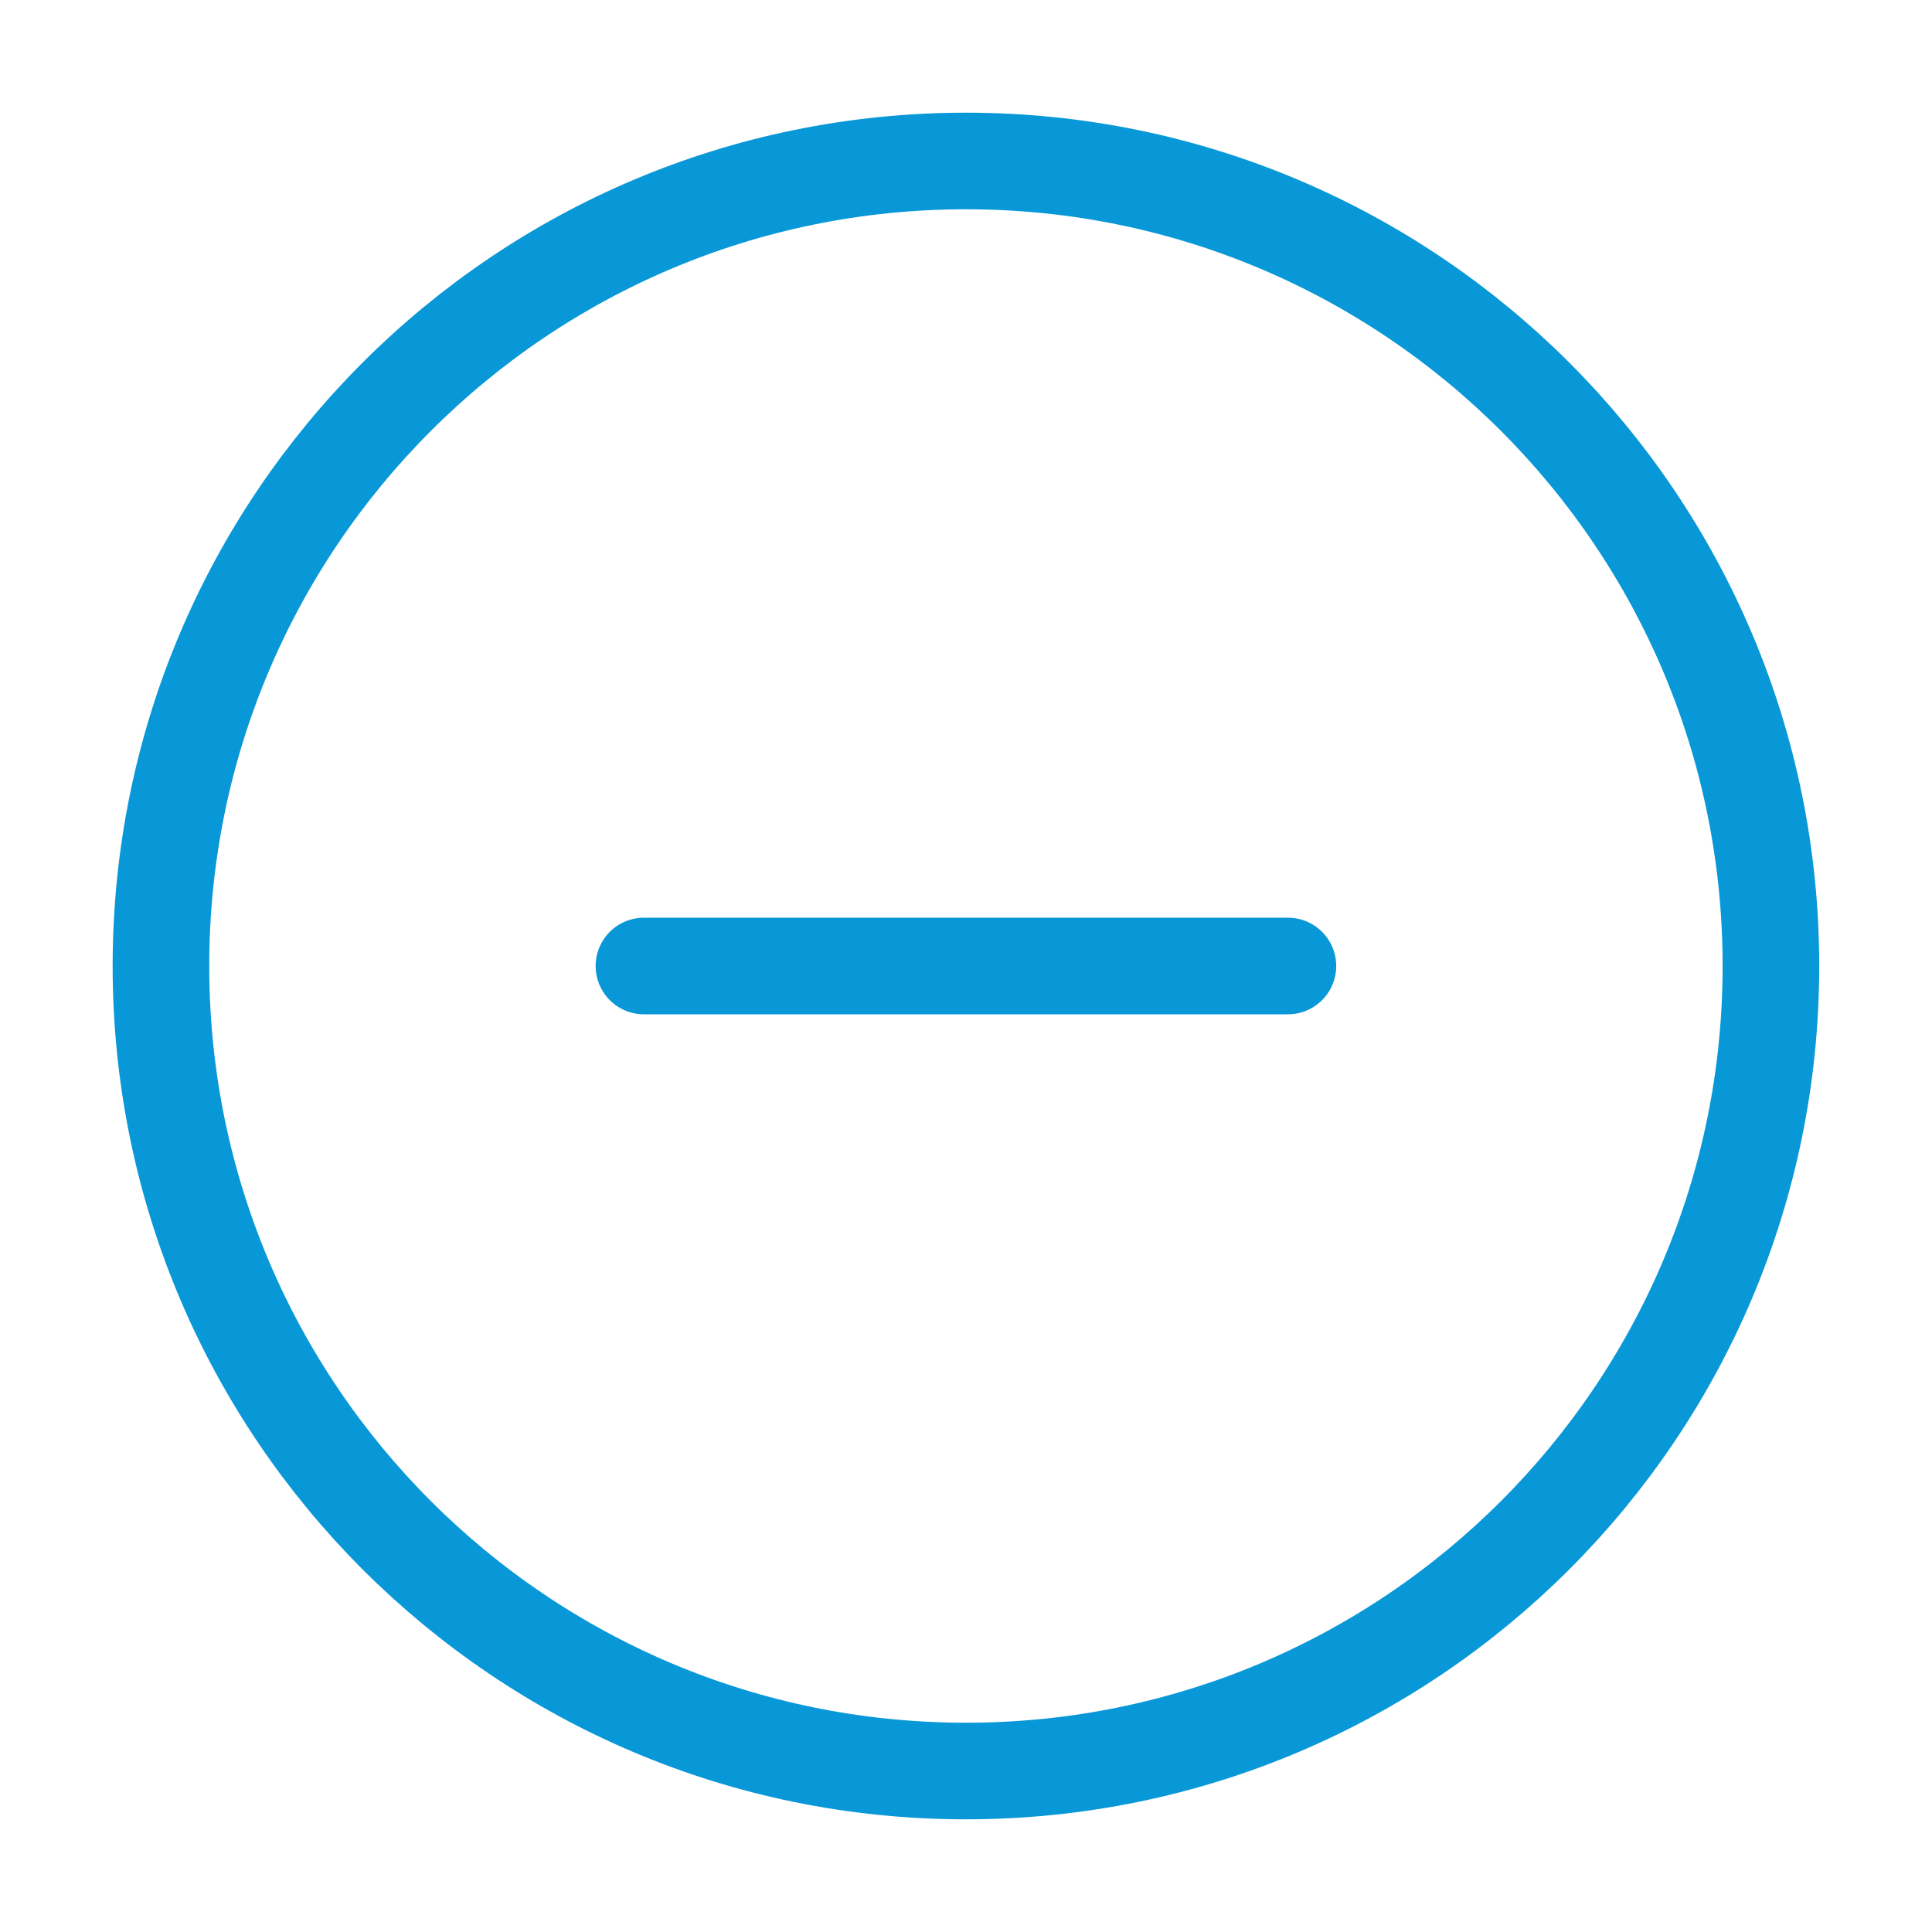
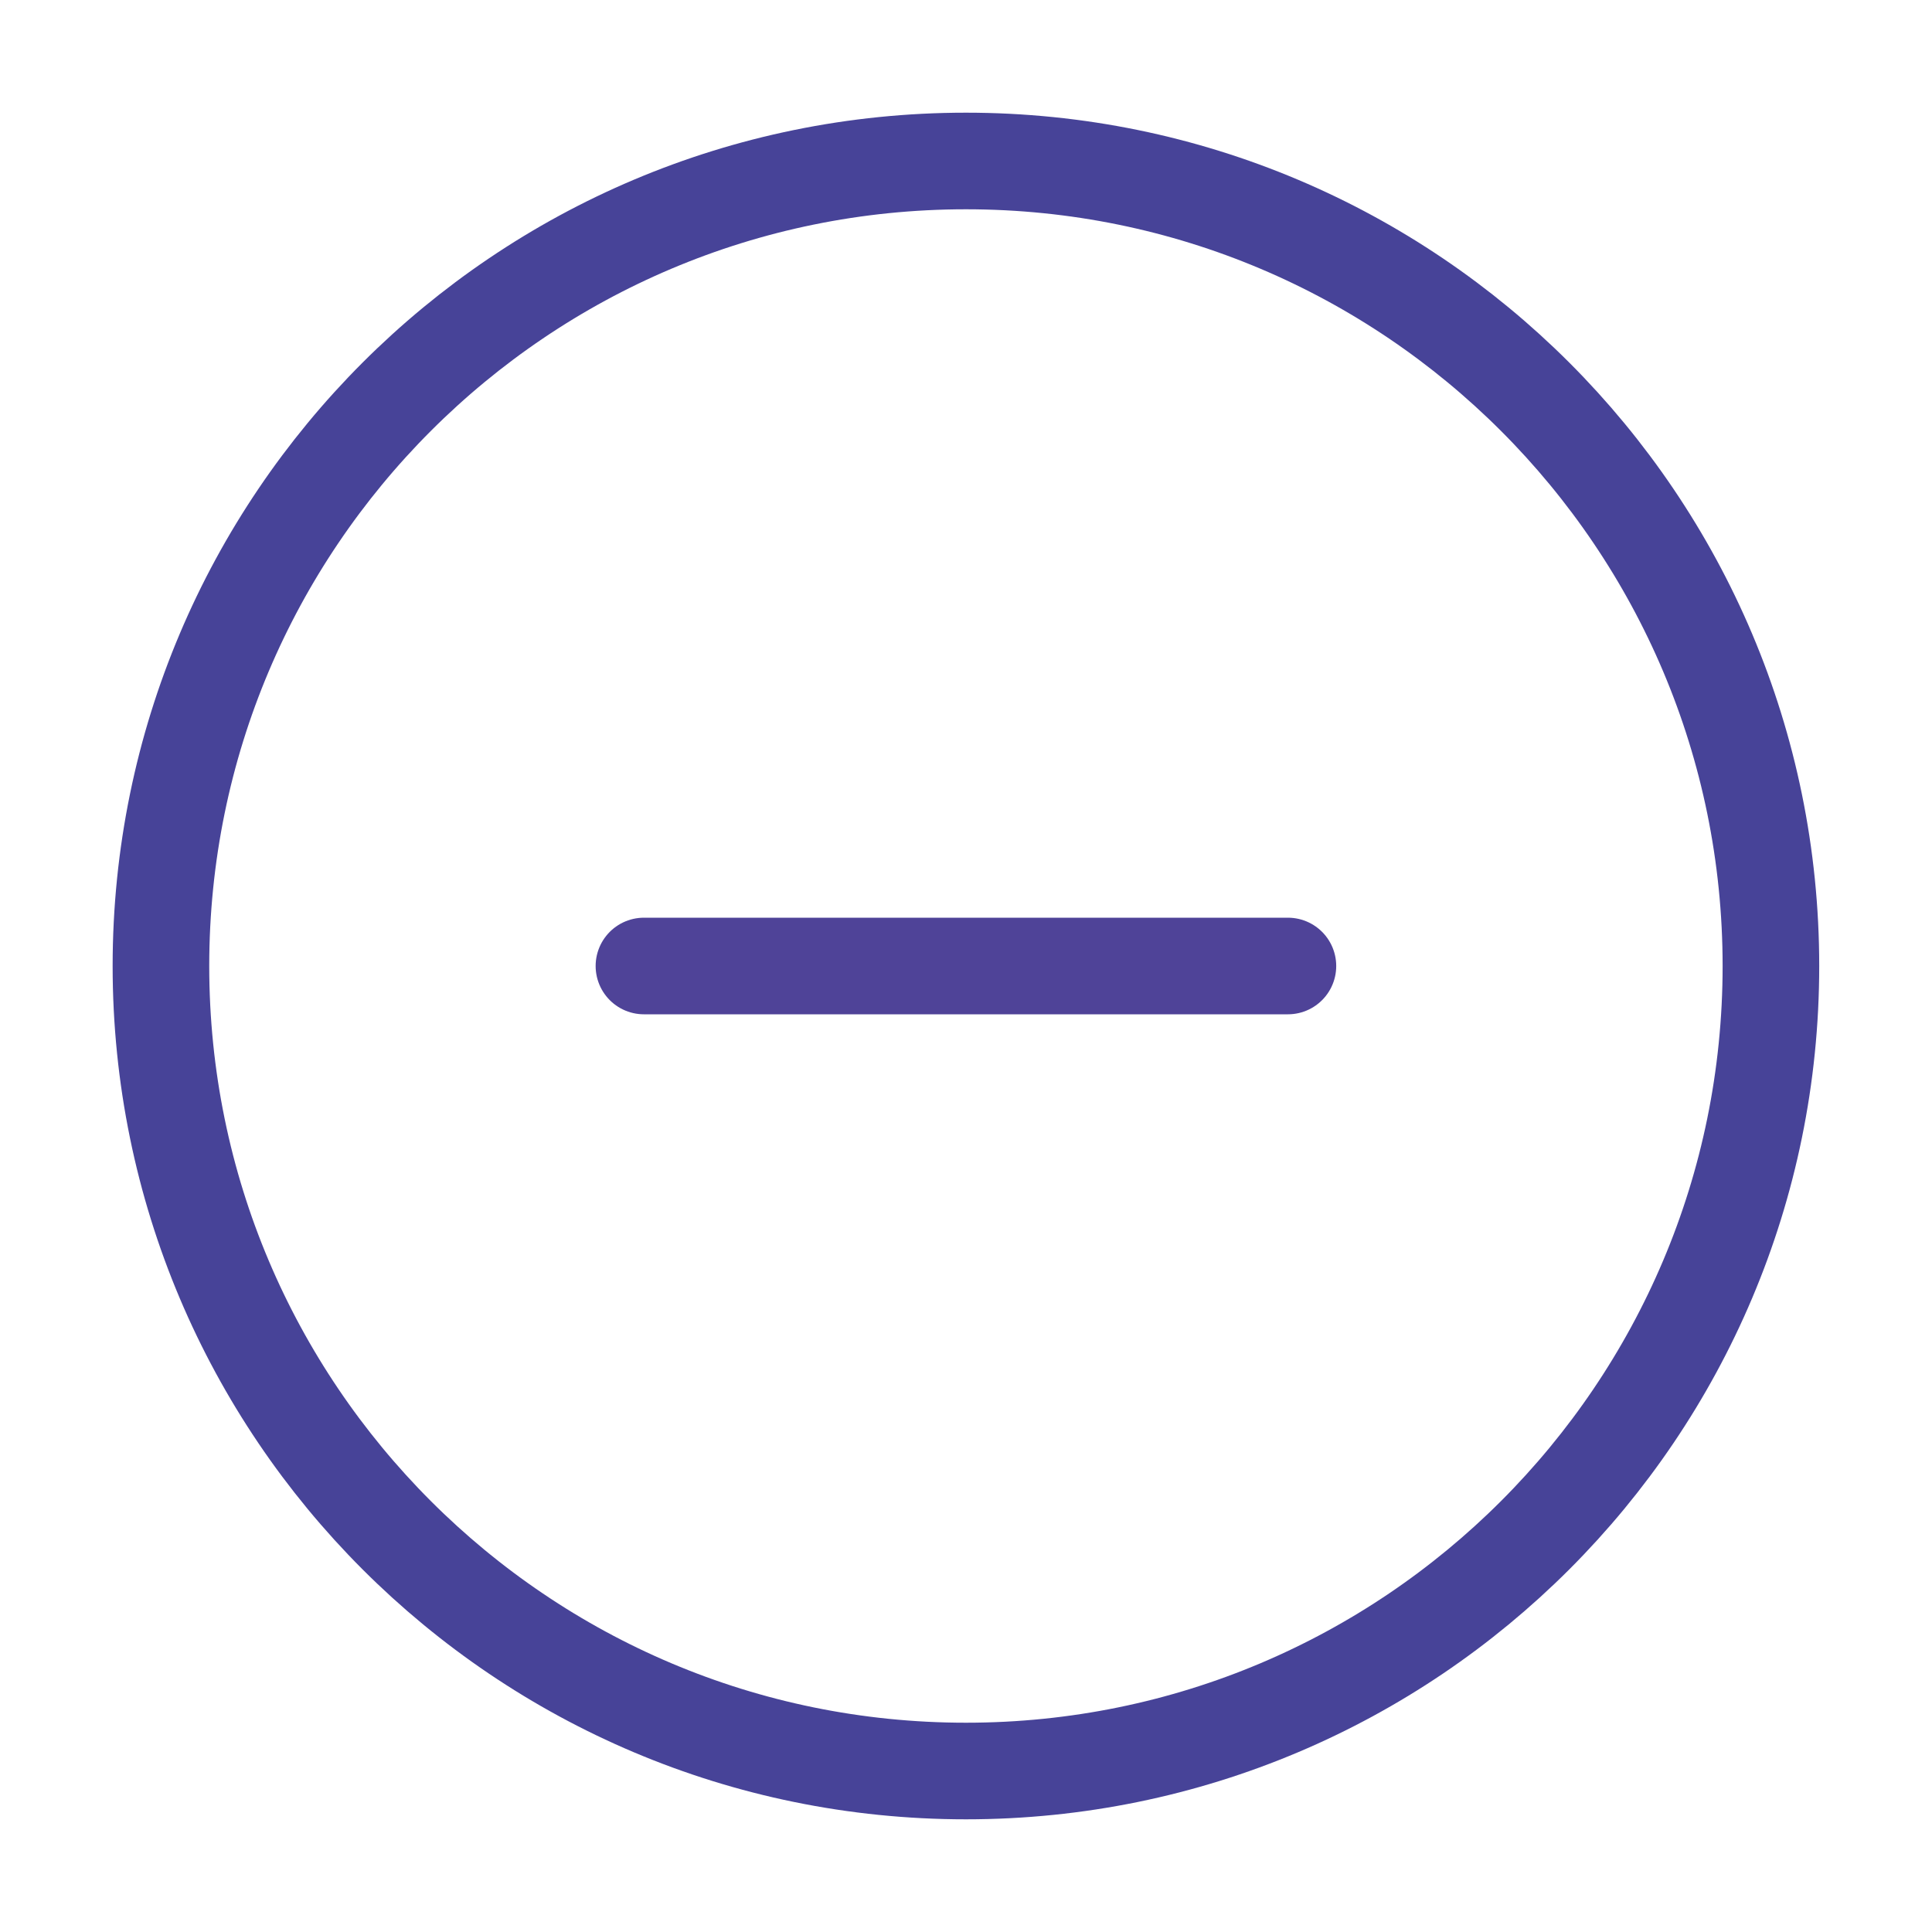
<svg xmlns="http://www.w3.org/2000/svg" width="40" height="40" viewBox="0 0 40 40" fill="none">
-   <path d="M19.999 36.667C29.203 36.667 36.665 29.205 36.665 20C36.665 10.795 29.203 3.333 19.999 3.333C10.794 3.333 3.332 10.795 3.332 20C3.332 29.205 10.794 36.667 19.999 36.667Z" stroke="#0898D7" stroke-width="2" stroke-linecap="round" stroke-linejoin="round" />
-   <path d="M13.332 20H26.665" stroke="#0898D7" stroke-width="2" stroke-linecap="round" stroke-linejoin="round" />
+   <path d="M19.999 36.667C29.203 36.667 36.665 29.205 36.665 20C36.665 10.795 29.203 3.333 19.999 3.333C10.794 3.333 3.332 10.795 3.332 20C3.332 29.205 10.794 36.667 19.999 36.667Z" stroke="#474398" stroke-width="2" stroke-linecap="round" stroke-linejoin="round" />
+   <path d="M13.332 20H26.665" stroke="#4F4398" stroke-width="2" stroke-linecap="round" stroke-linejoin="round" />
</svg>
